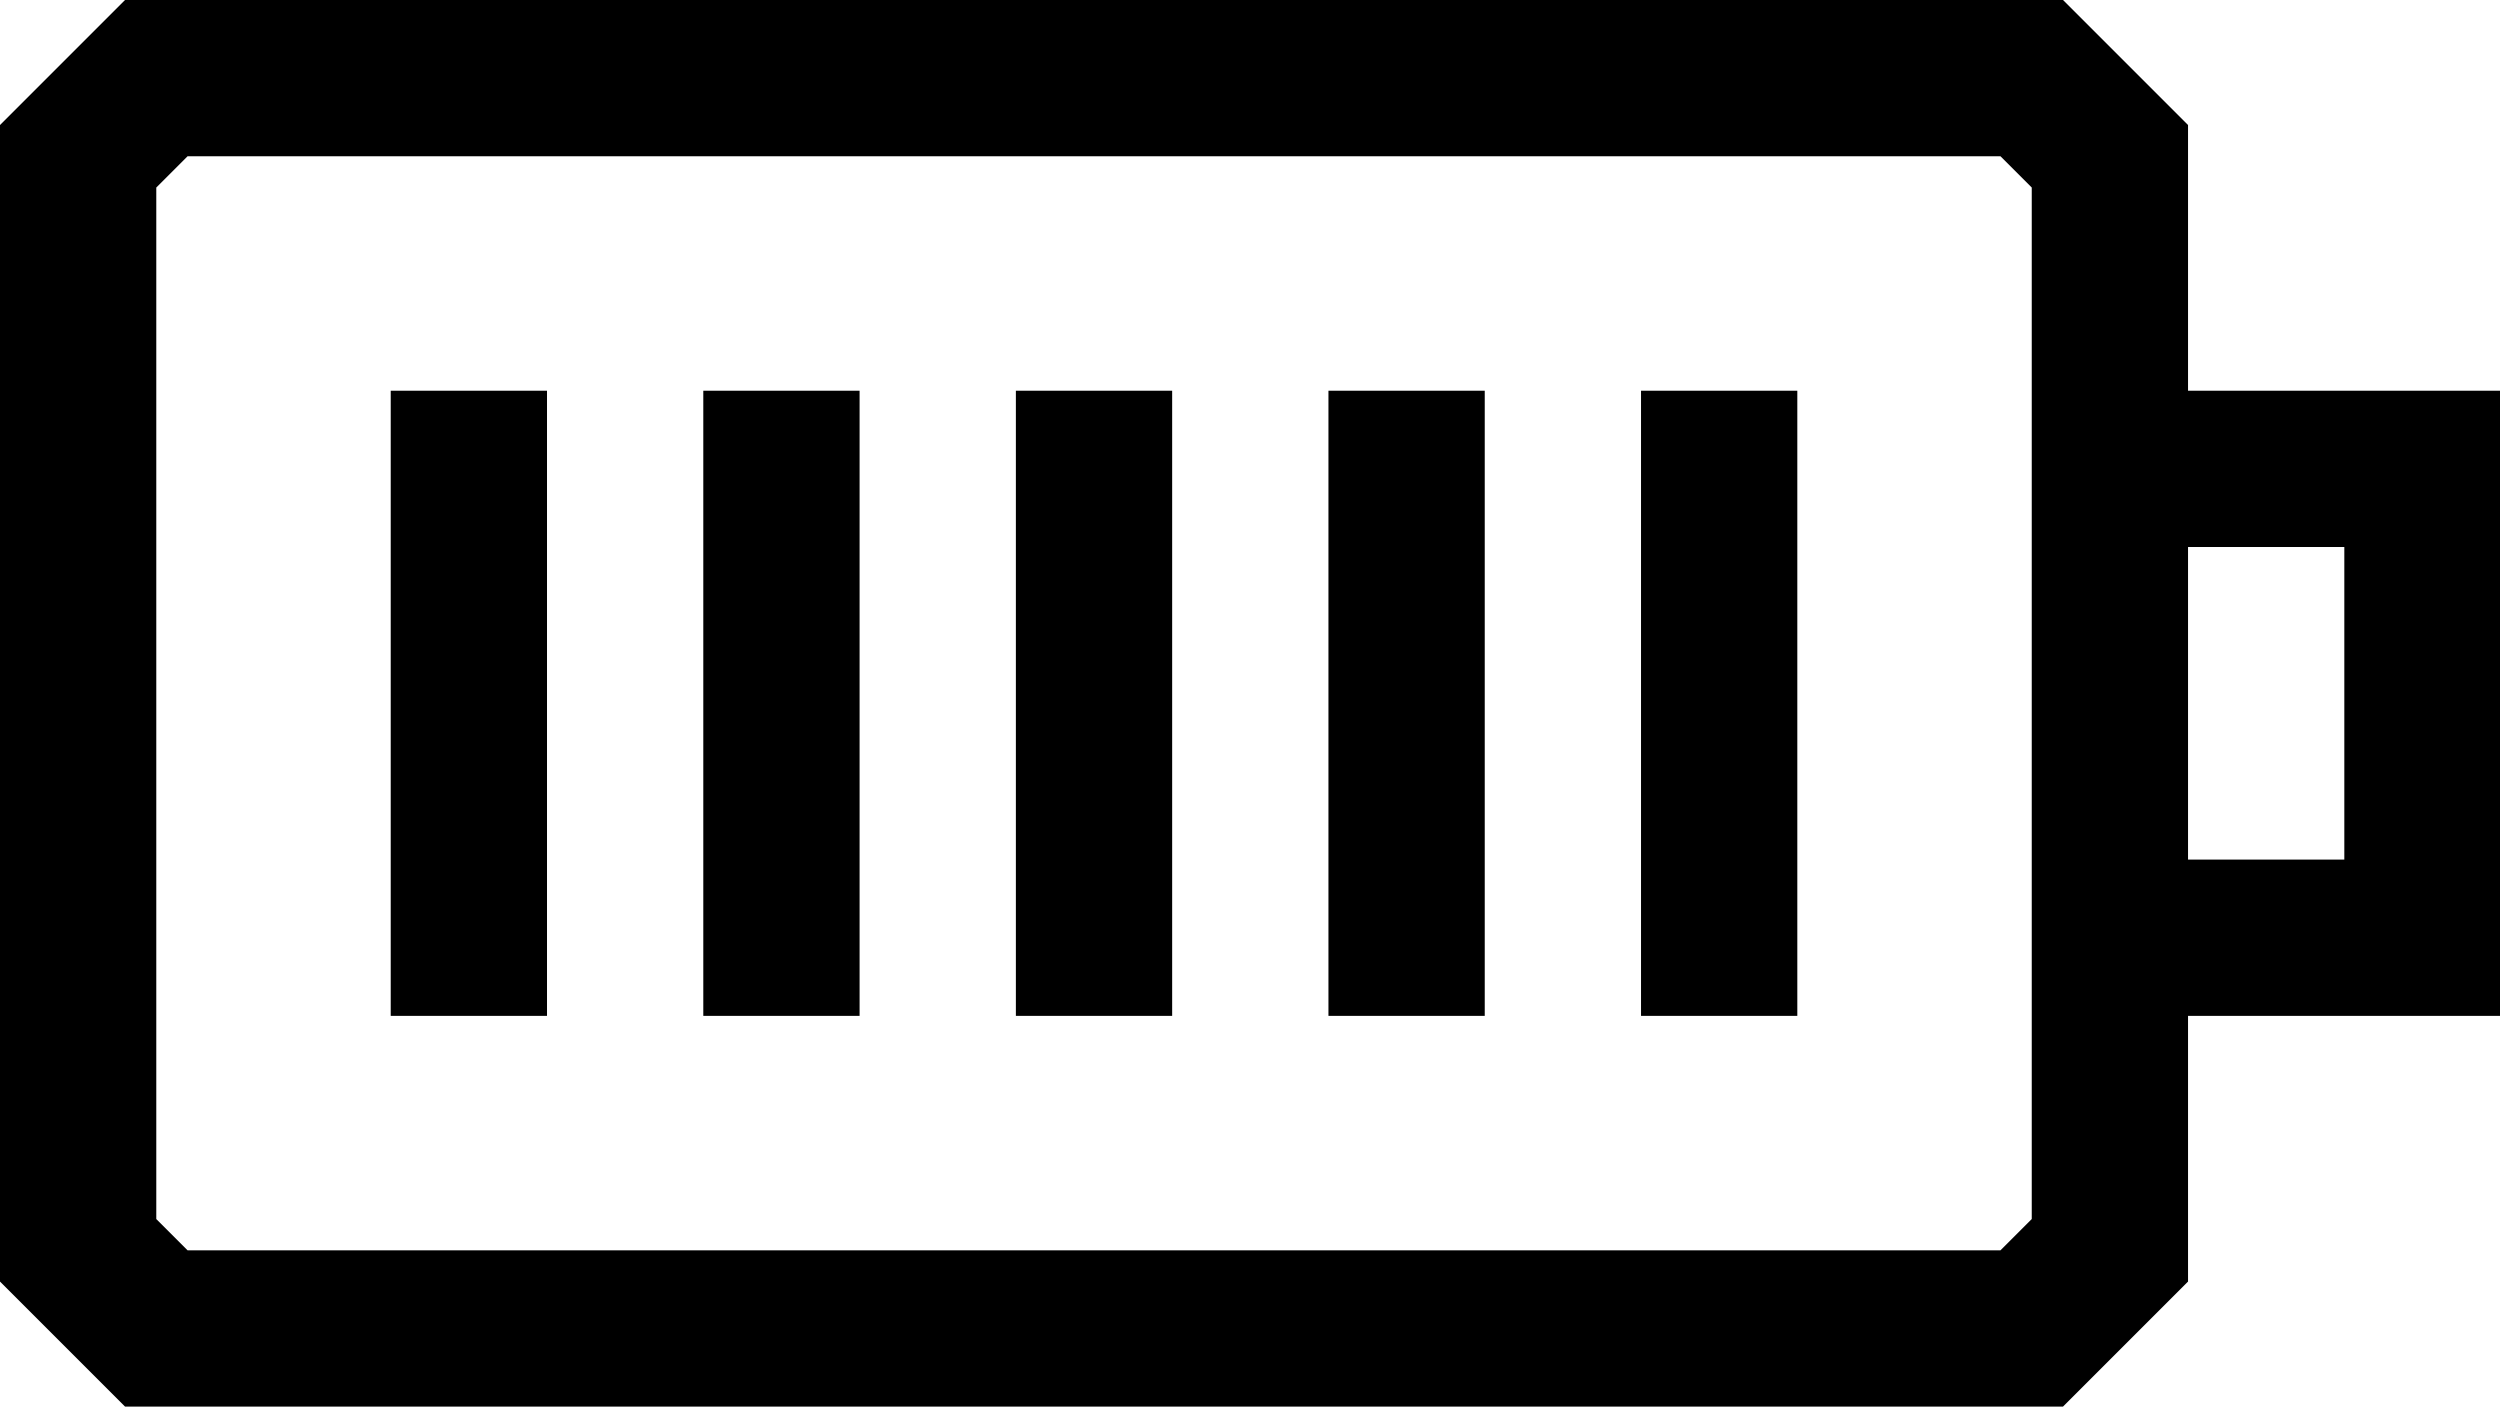
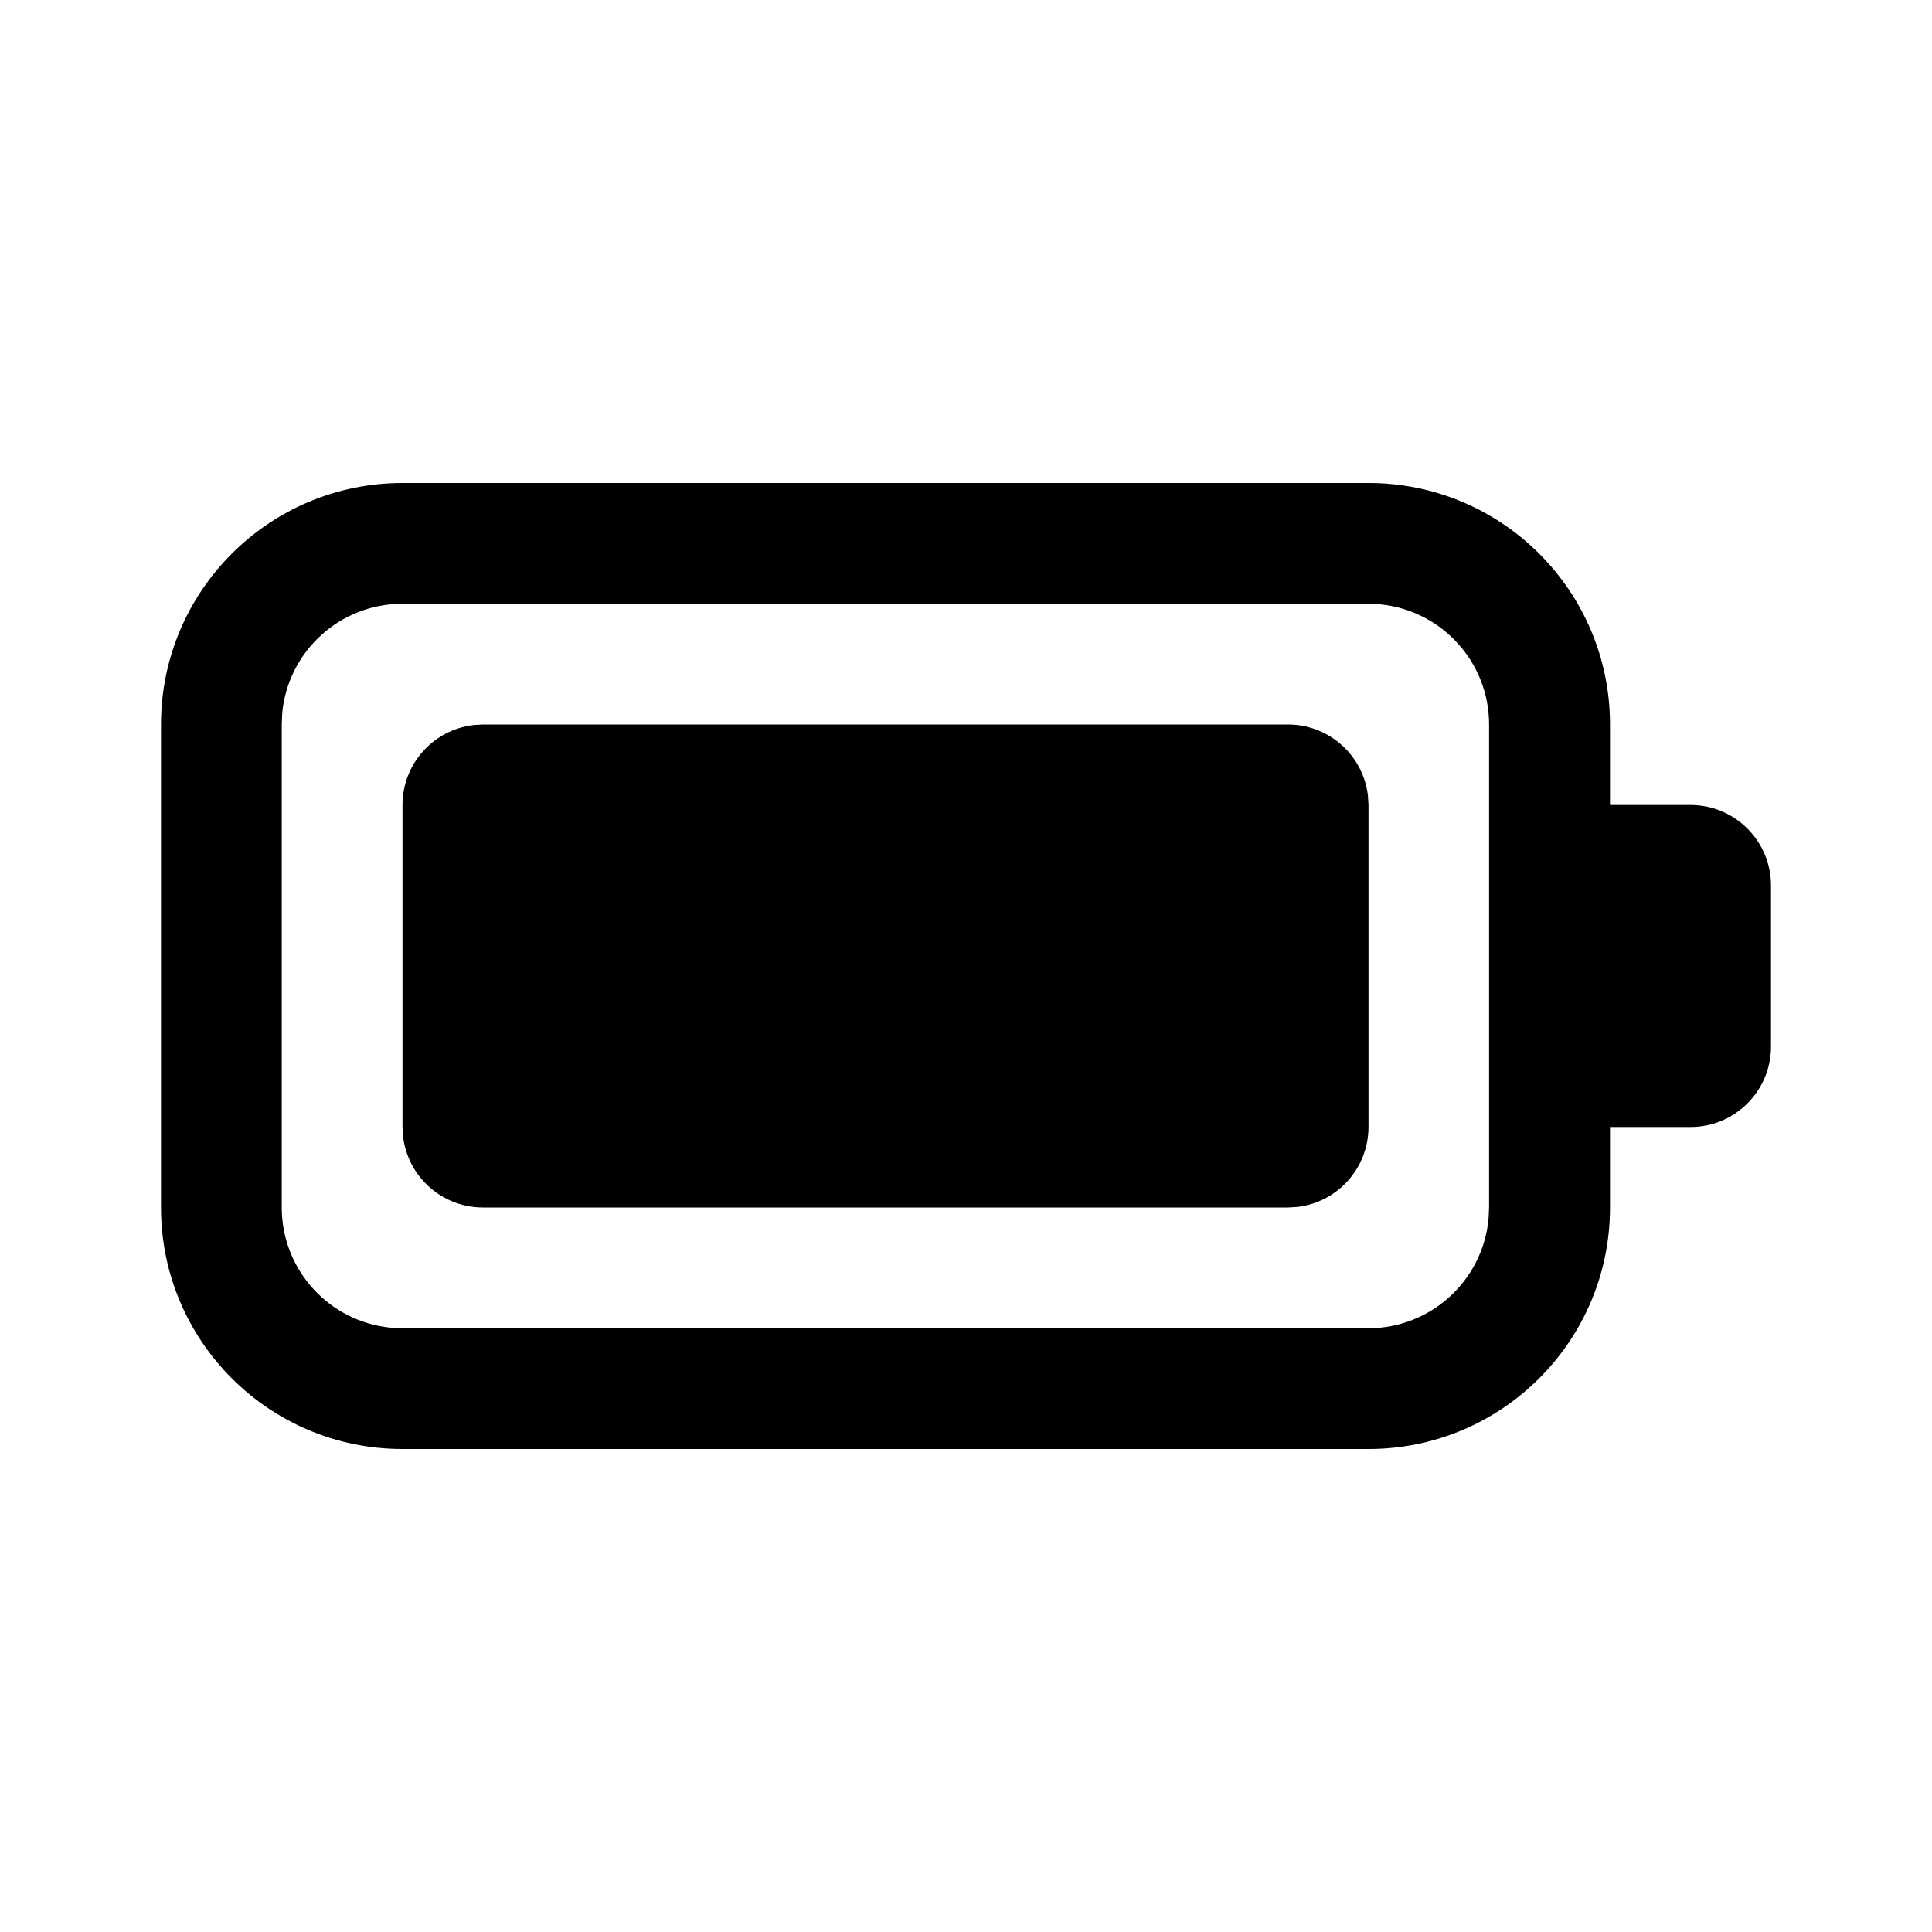
- <svg xmlns="http://www.w3.org/2000/svg" t="1601204555968" class="icon" viewBox="0 0 1820 1024" version="1.1" p-id="7591" width="56.875" height="32" data-spm-anchor-id="a313x.7781069.0.i14">
+ <svg xmlns="http://www.w3.org/2000/svg" t="1601461319169" class="icon" viewBox="0 0 1024 1024" version="1.1" p-id="17229" width="32" height="32">
  <defs>
    <style type="text/css" />
  </defs>
-   <path d="M1501.867 1024H91.022L0 932.978V91.022L91.022 0h1410.844L1592.889 91.022v841.956L1501.867 1024z m-1365.333-113.778h1319.822l22.756-22.756V136.533l-22.756-22.756H136.533l-22.756 22.756v750.933l22.756 22.756z" fill="" p-id="7592" />
-   <path d="M1820.444 739.556h-284.444v-113.778h170.667V398.222h-170.667V284.444h284.444zM284.444 284.444h113.778v455.111H284.444zM512 284.444h113.778v455.111H512zM739.556 284.444h113.778v455.111h-113.778zM967.111 284.444h113.778v455.111h-113.778zM1194.667 284.444h113.778v455.111h-113.778z" fill="" p-id="7593" />
+   <path d="M725.333 256a128 128 0 0 1 128 128v42.667h42.667a42.667 42.667 0 0 1 42.667 42.667v85.333a42.667 42.667 0 0 1-42.667 42.667h-42.667v42.667a128 128 0 0 1-128 128H213.333a128 128 0 0 1-128-128V384a128 128 0 0 1 128-128h512z m-0.085 64H213.333a64 64 0 0 0-63.744 57.856L149.333 384v256a64 64 0 0 0 57.813 63.701L213.333 704h511.915a64 64 0 0 0 63.701-57.813l0.299-6.187V384a64 64 0 0 0-57.856-63.701l-6.144-0.299zM256 384h426.667a42.667 42.667 0 0 1 42.368 37.675L725.333 426.667v170.667a42.667 42.667 0 0 1-37.717 42.368L682.667 640H256a42.667 42.667 0 0 1-42.368-37.675L213.333 597.333v-170.667a42.667 42.667 0 0 1 37.675-42.368L256 384h426.667H256z" p-id="17230" />
</svg>
